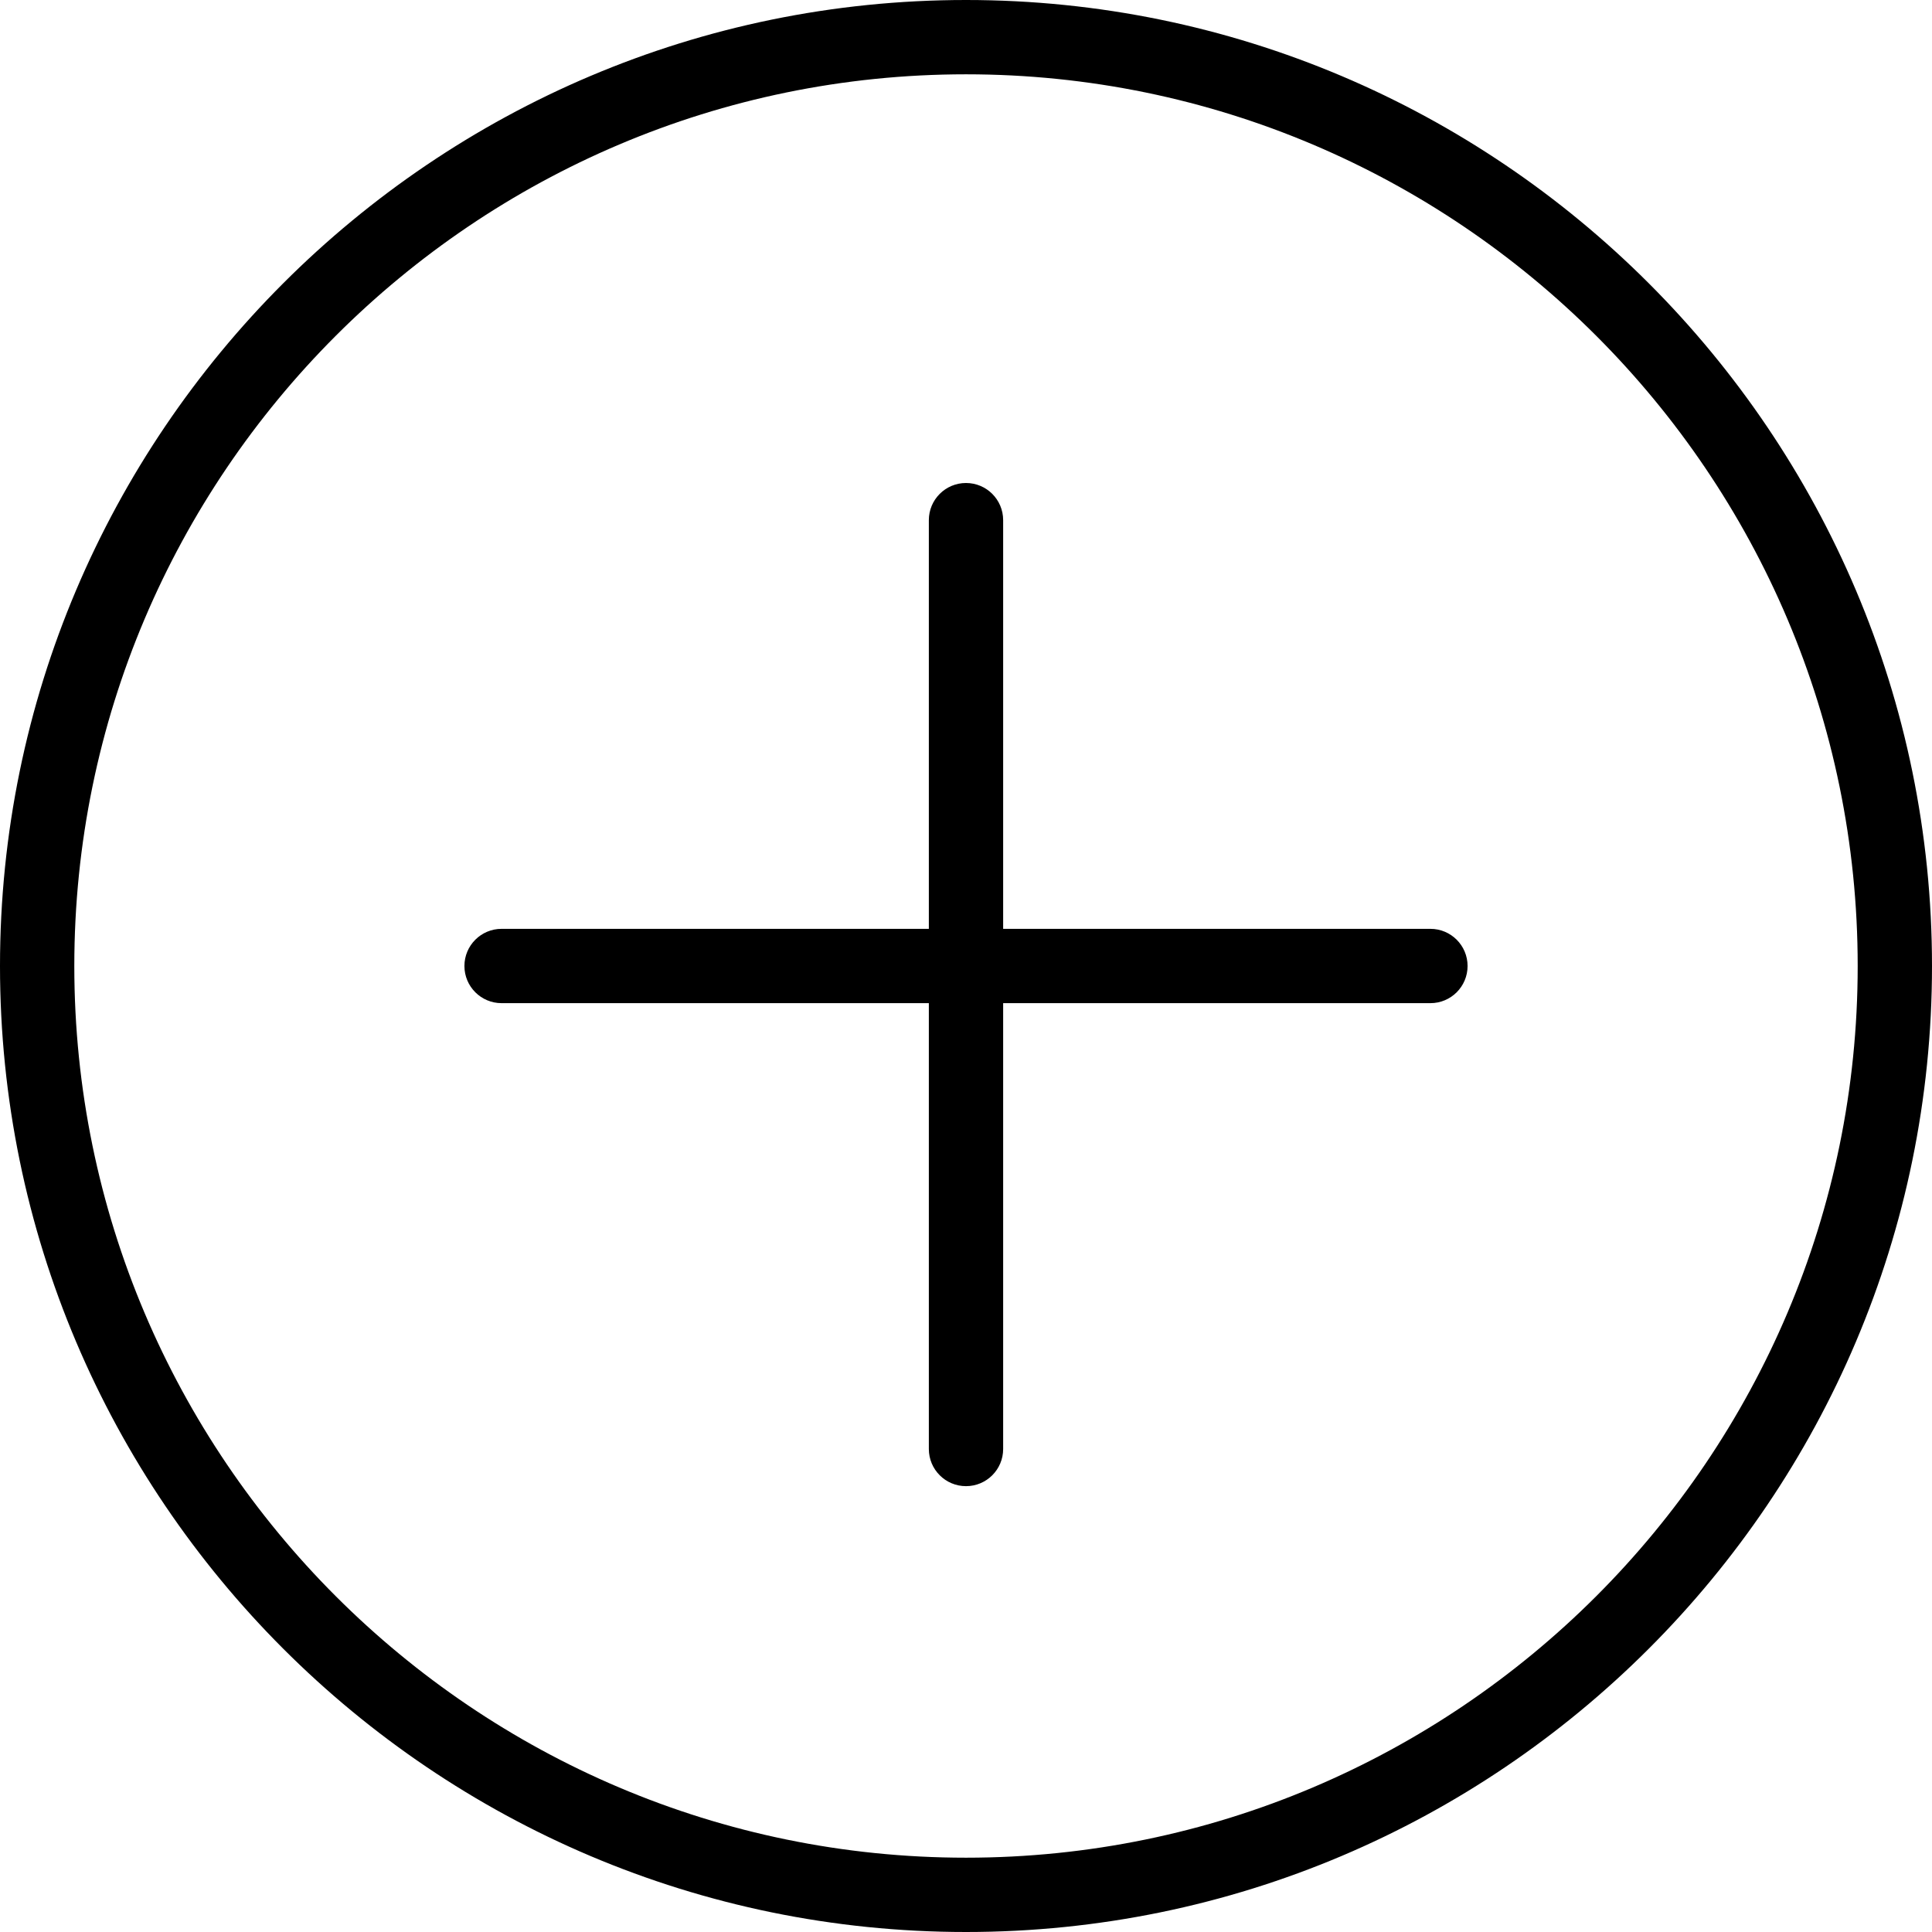
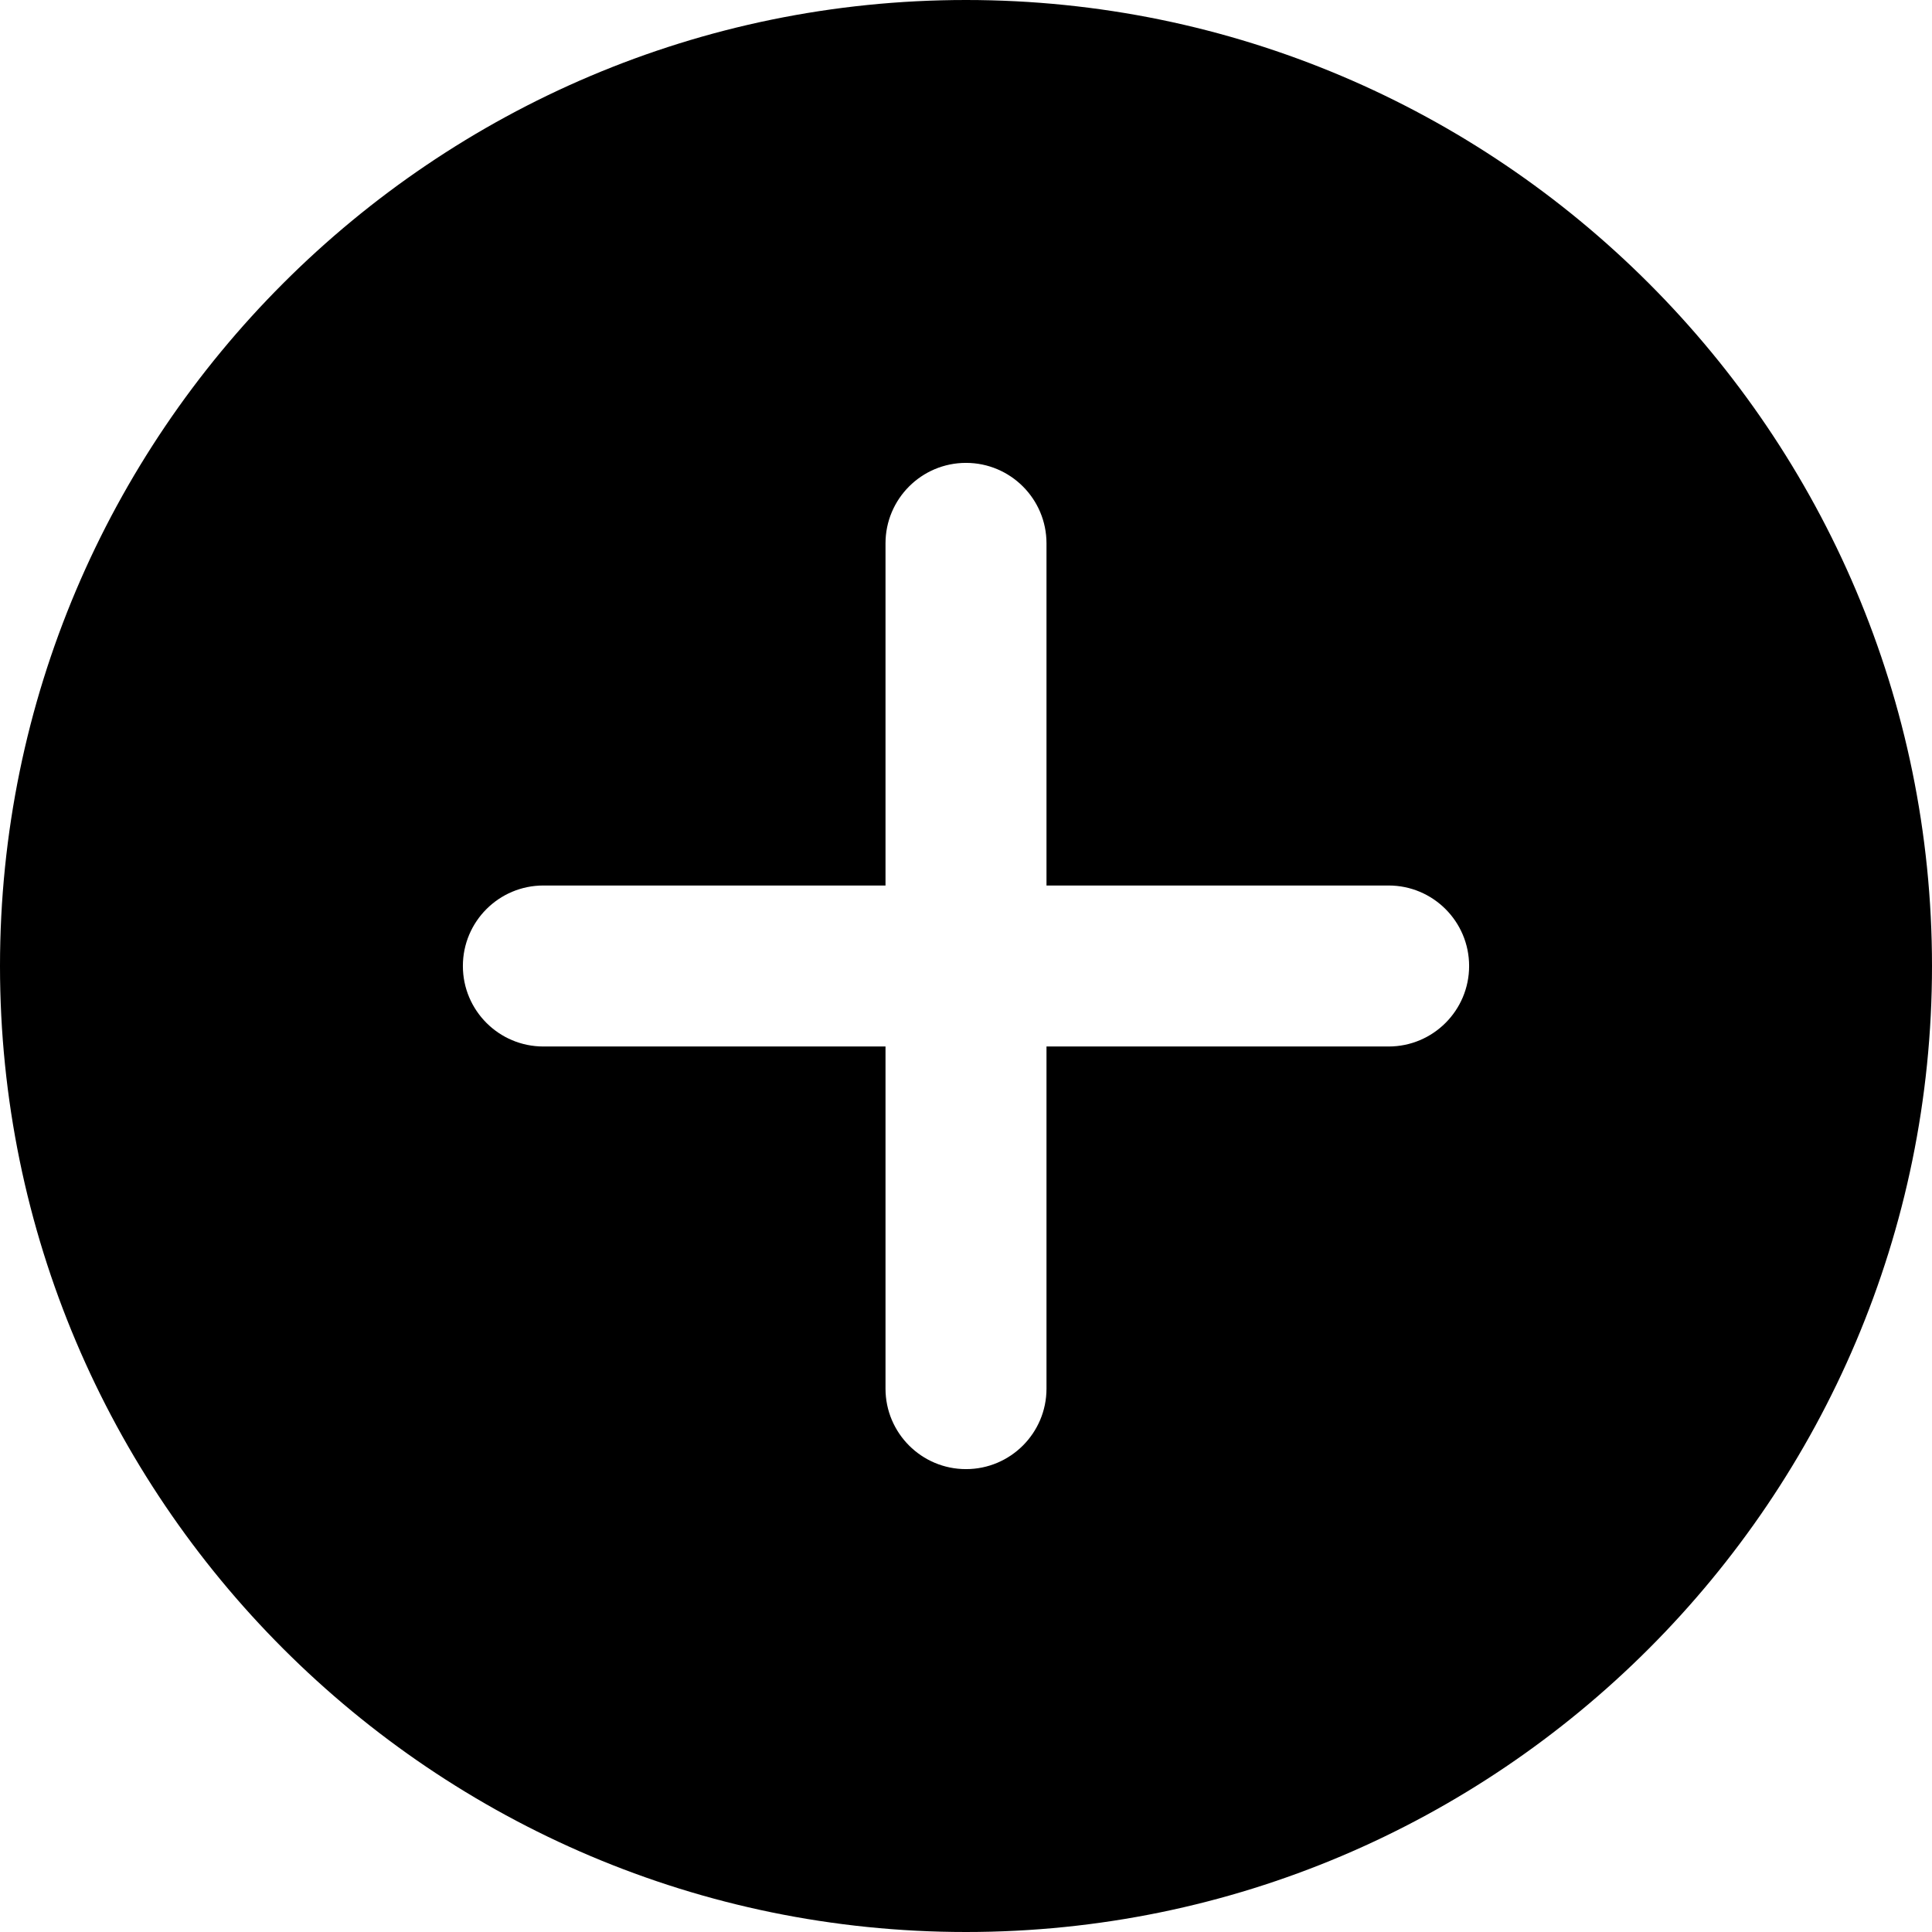
- <svg xmlns="http://www.w3.org/2000/svg" version="1.1" id="Capa_1" x="0px" y="0px" viewBox="0 0 52 52" style="enable-background:new 0 0 52 52;" xml:space="preserve">
-   <g>
-     <path d="M26,0C11.664,0,0,11.663,0,26s11.664,26,26,26s26-11.663,26-26S40.336,0,26,0z M26,50C12.767,50,2,39.233,2,26   S12.767,2,26,2s24,10.767,24,24S39.233,50,26,50z" />
-     <path d="M38.5,25H27V14c0-0.553-0.448-1-1-1s-1,0.447-1,1v11H13.5c-0.552,0-1,0.447-1,1s0.448,1,1,1H25v12c0,0.553,0.448,1,1,1   s1-0.447,1-1V27h11.5c0.552,0,1-0.447,1-1S39.052,25,38.5,25z" />
-   </g>
-   <g>
- </g>
-   <g>
- </g>
-   <g>
- </g>
-   <g>
- </g>
-   <g>
- </g>
-   <g>
- </g>
-   <g>
- </g>
-   <g>
- </g>
-   <g>
- </g>
-   <g>
- </g>
-   <g>
- </g>
-   <g>
- </g>
-   <g>
- </g>
-   <g>
- </g>
-   <g>
- </g>
+ <svg xmlns="http://www.w3.org/2000/svg" height="512pt" viewBox="0 0 512 512" width="512pt">
+   <path d="m256 0c-141.164 0-256 114.836-256 256s114.836 256 256 256 256-114.836 256-256-114.836-256-256-256zm112 277.332h-90.668v90.668c0 11.777-9.555 21.332-21.332 21.332s-21.332-9.555-21.332-21.332v-90.668h-90.668c-11.777 0-21.332-9.555-21.332-21.332s9.555-21.332 21.332-21.332h90.668v-90.668c0-11.777 9.555-21.332 21.332-21.332s21.332 9.555 21.332 21.332v90.668h90.668c11.777 0 21.332 9.555 21.332 21.332s-9.555 21.332-21.332 21.332zm0 0" />
</svg>
